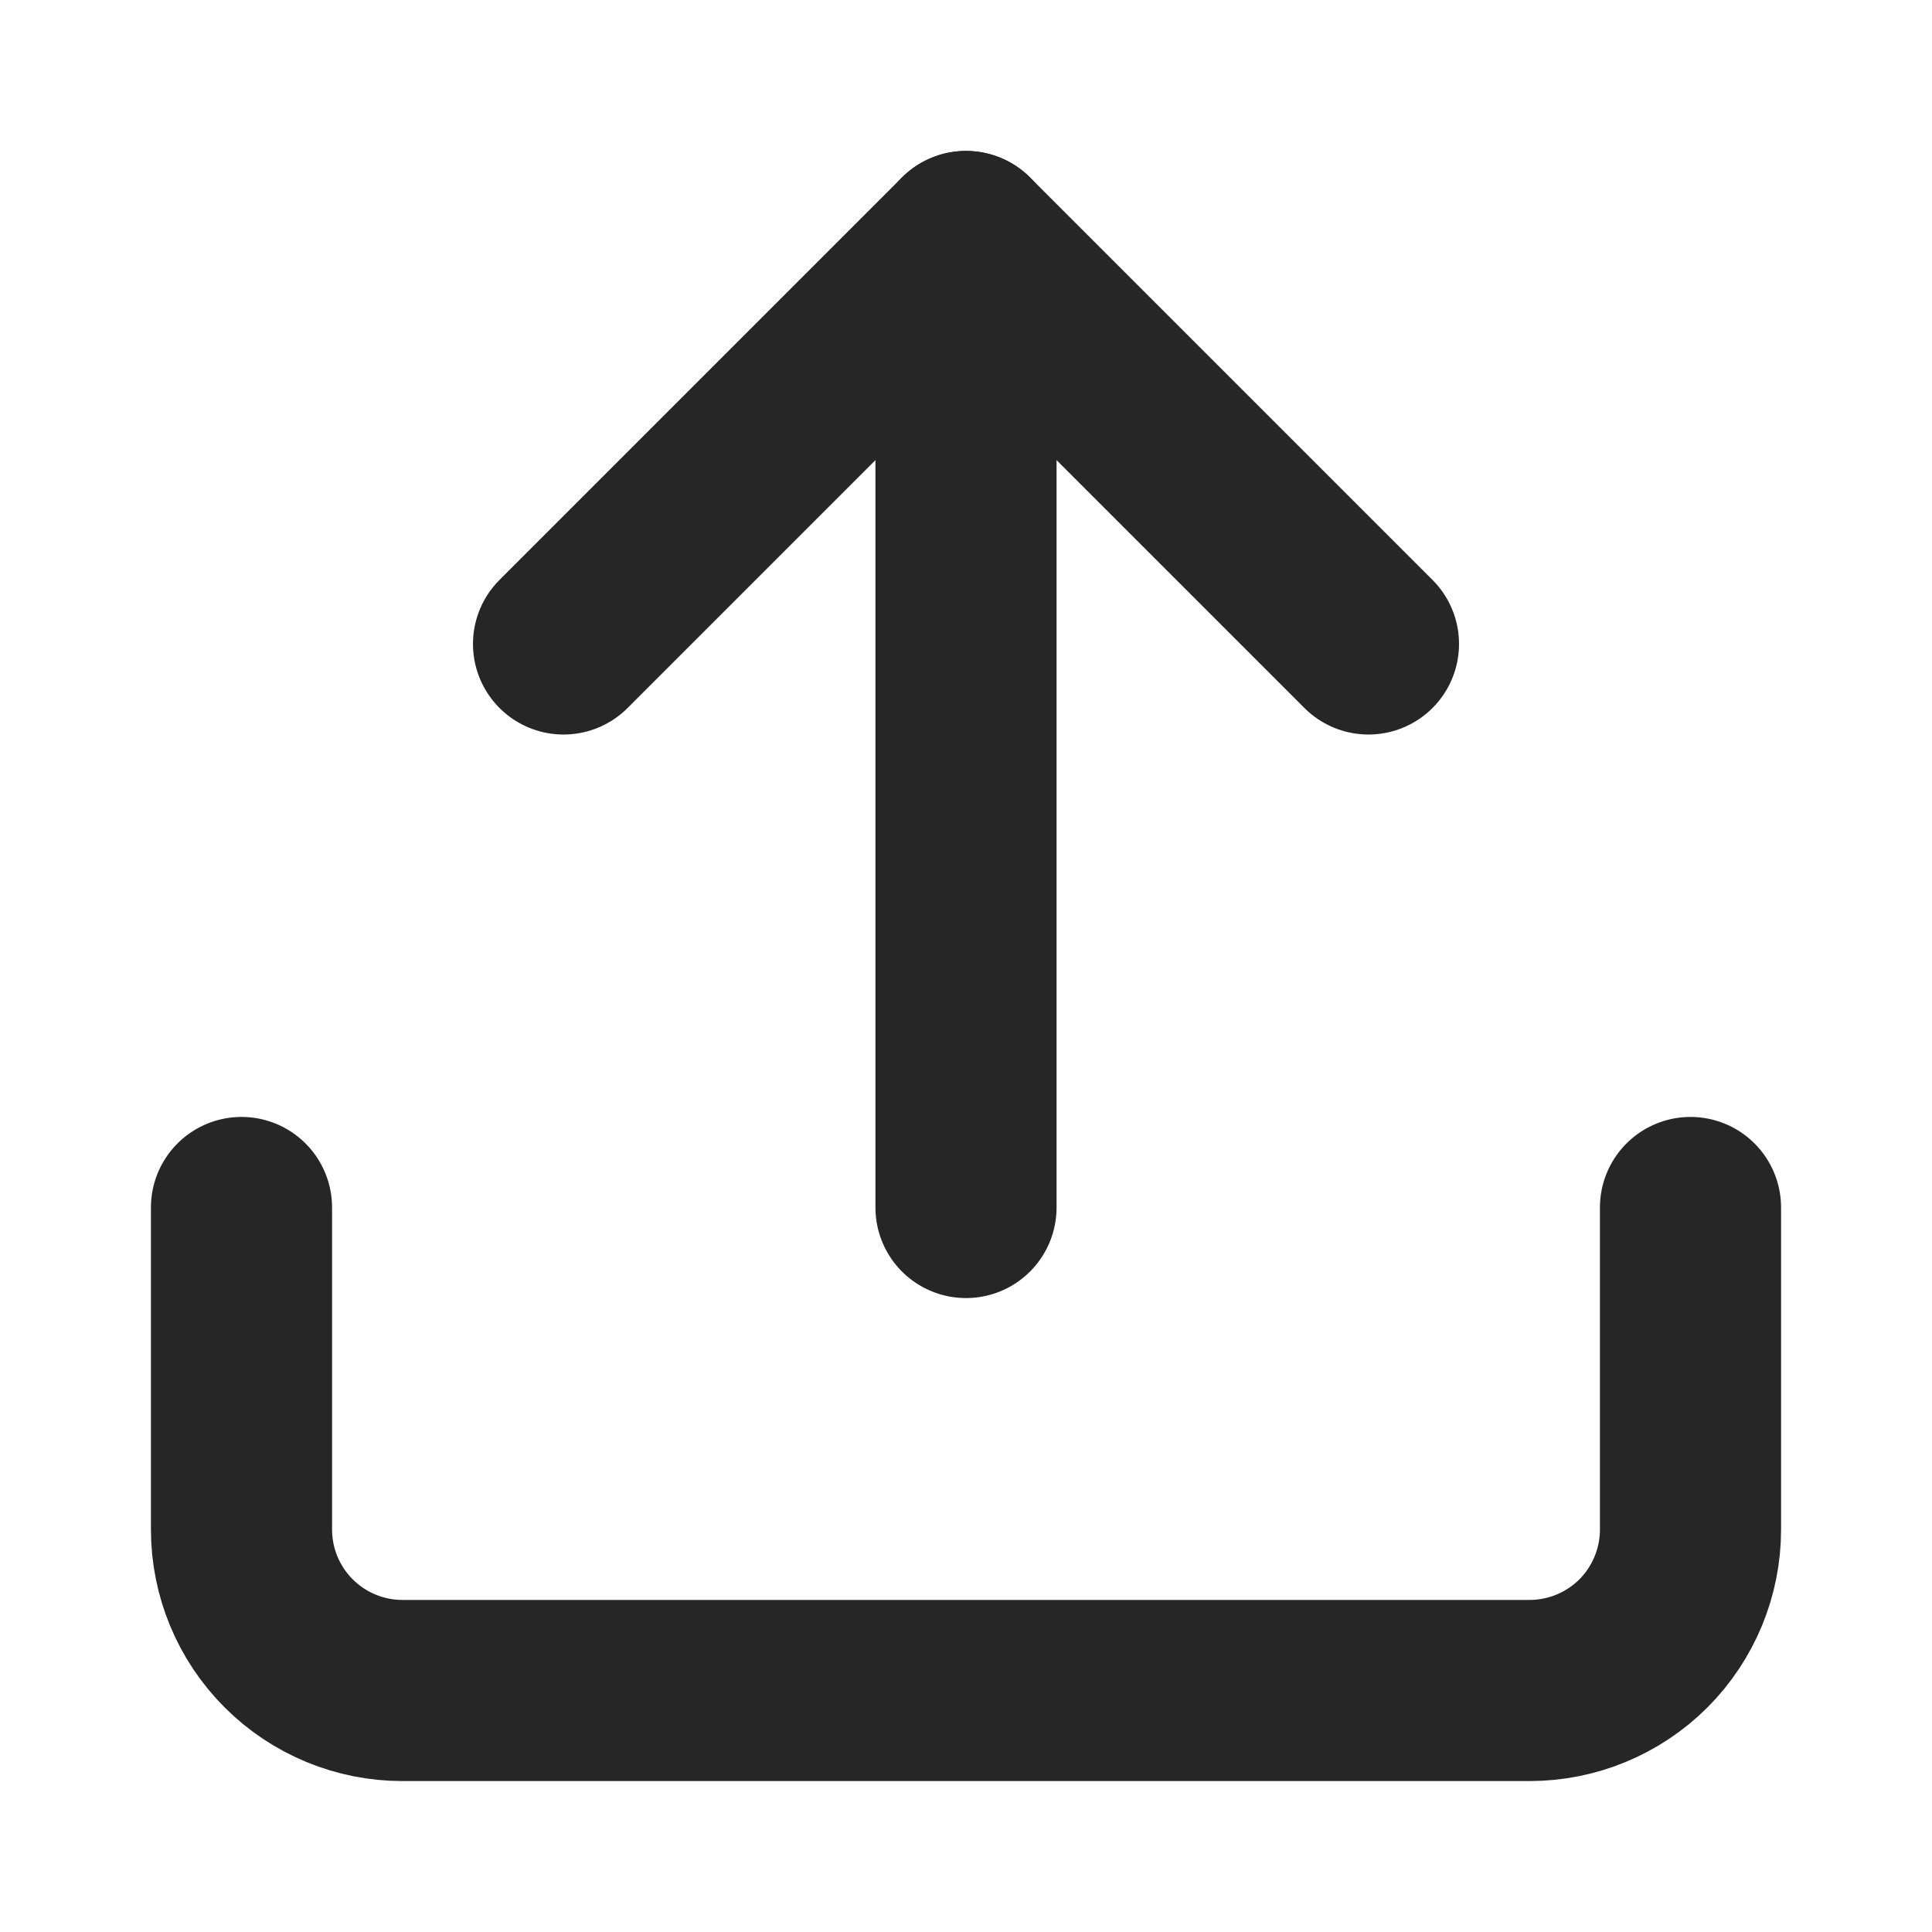
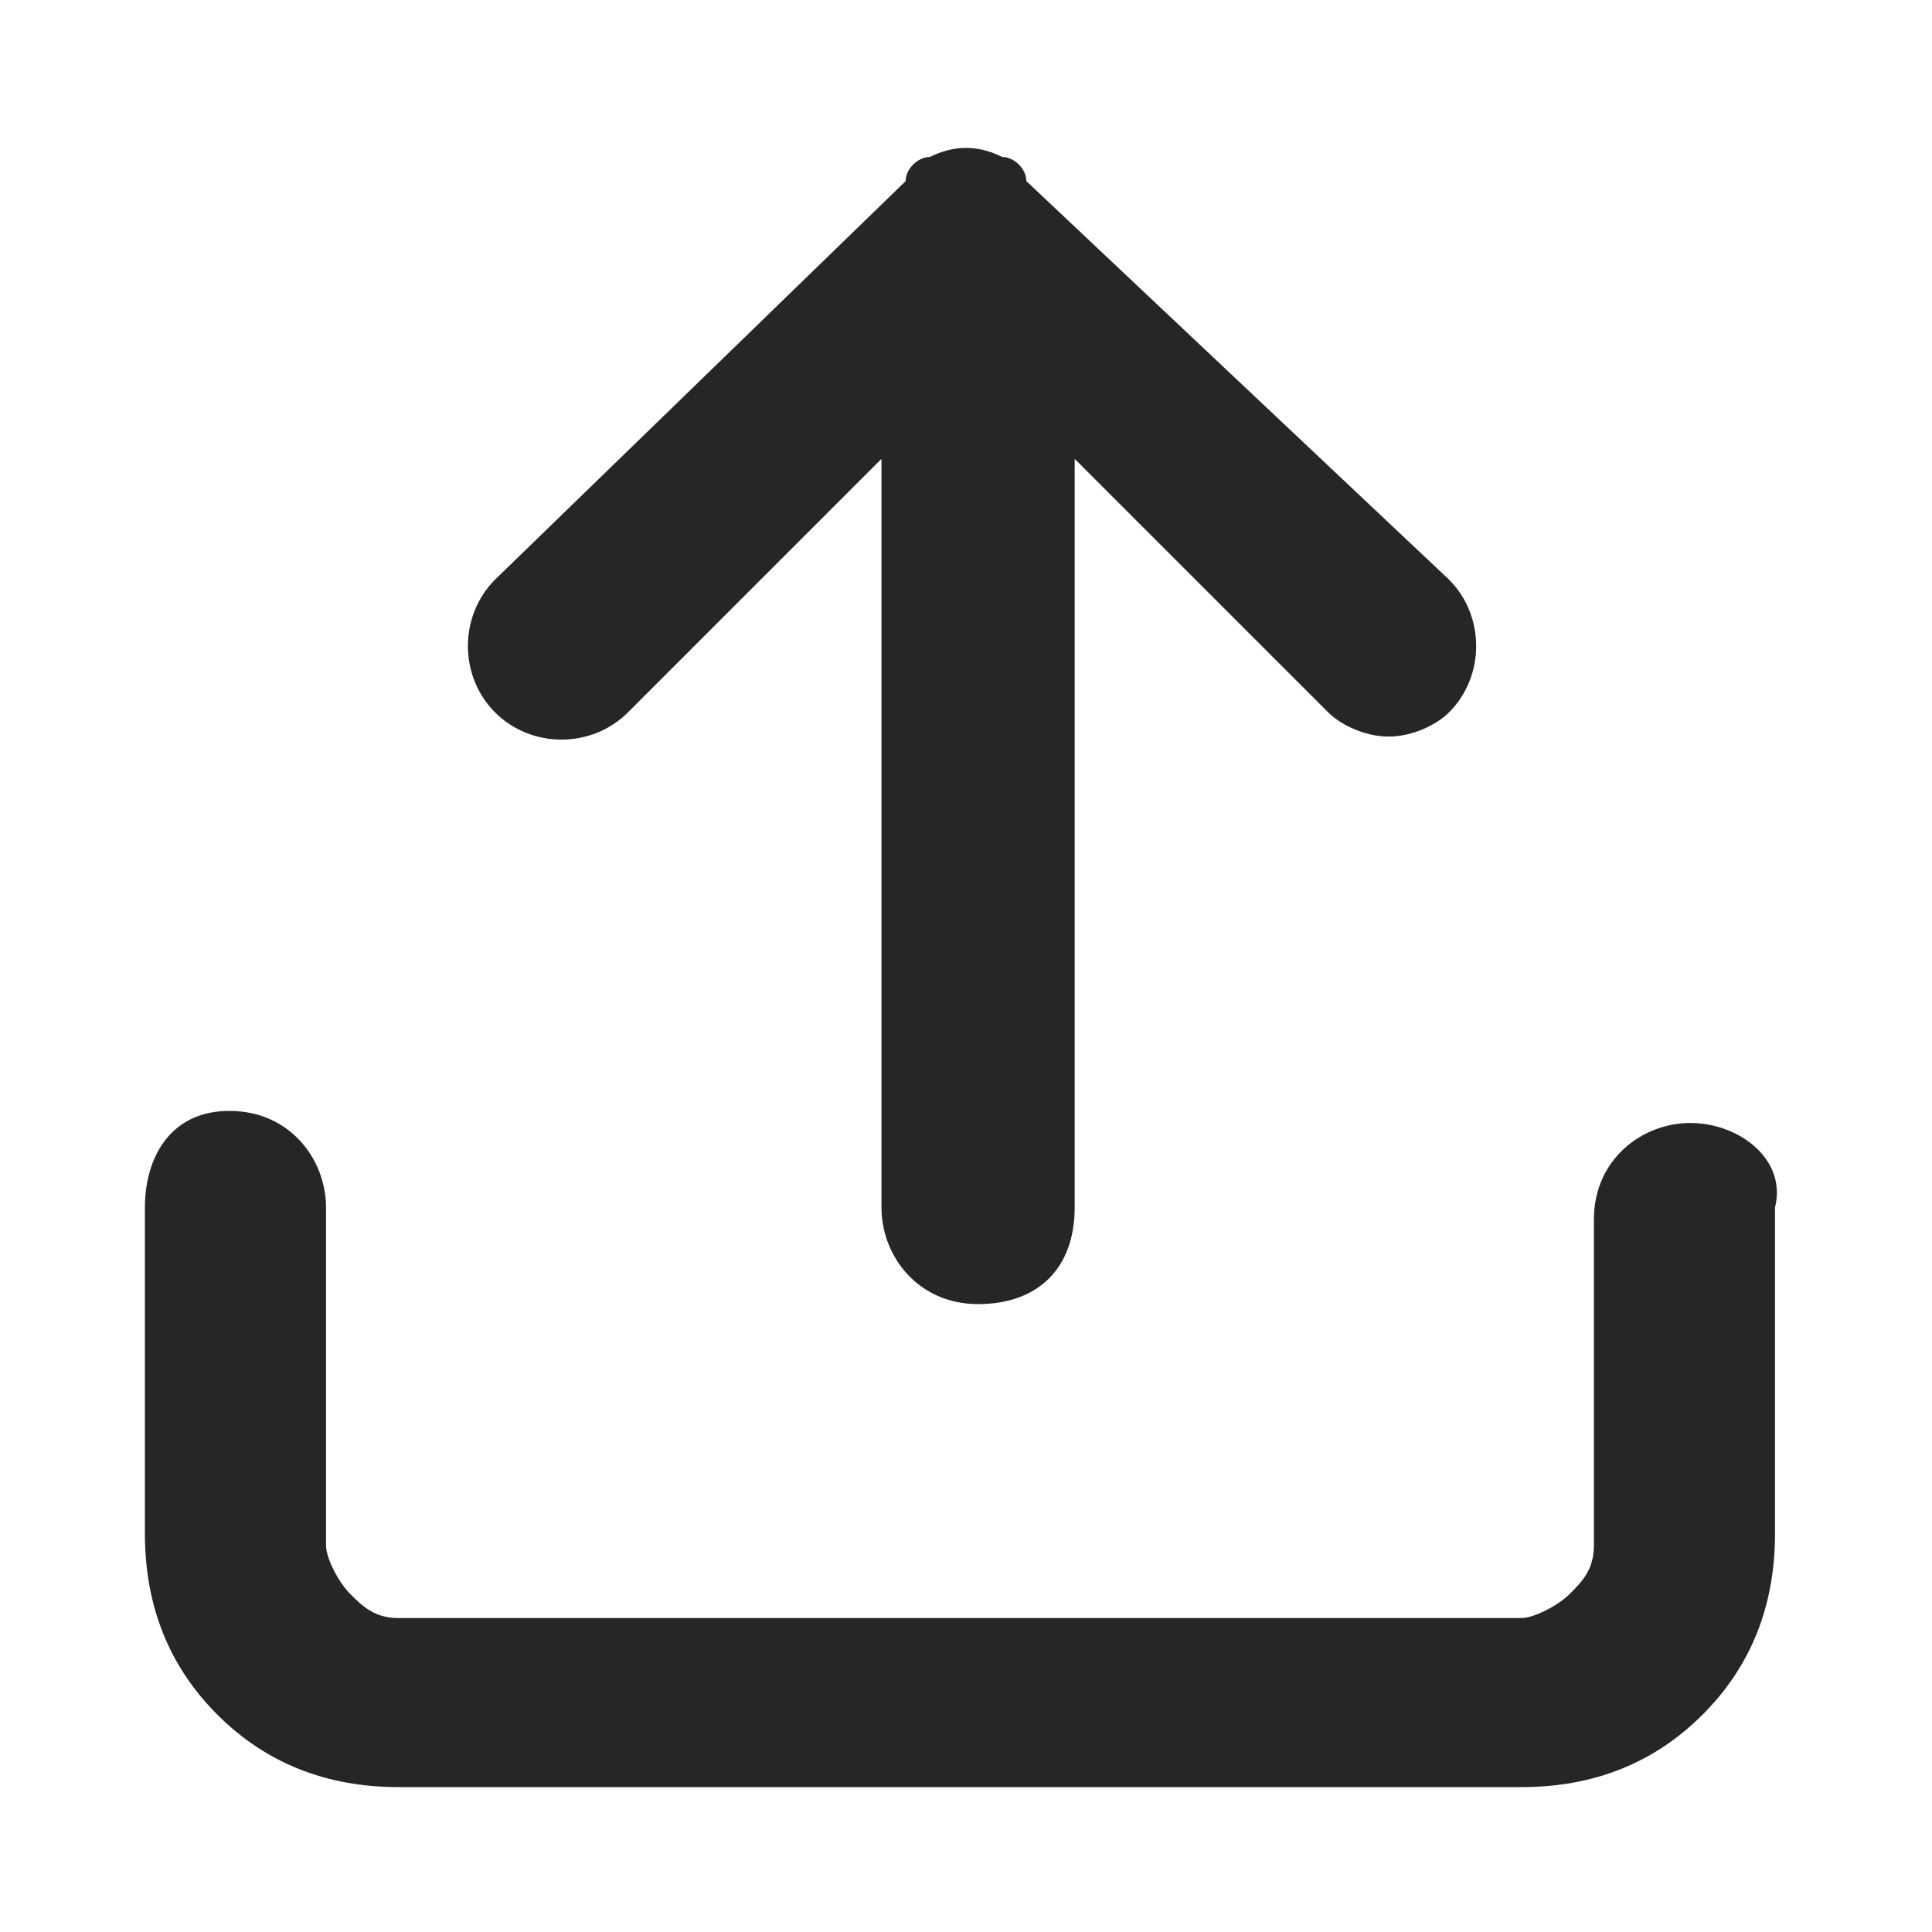
- <svg xmlns="http://www.w3.org/2000/svg" width="16" height="16" viewBox="0 0 16 16" fill="none">
-   <path d="M14 10V12.667C14 13.02 13.86 13.359 13.61 13.61C13.359 13.86 13.02 14 12.667 14H3.333C2.98 14 2.641 13.86 2.391 13.61C2.14 13.359 2 13.02 2 12.667V10" stroke="#262626" stroke-width="1.5" stroke-linecap="round" stroke-linejoin="round" />
-   <path d="M11.333 5.333L8 2L4.667 5.333" stroke="#262626" stroke-width="1.5" stroke-linecap="round" stroke-linejoin="round" />
-   <path d="M8 2V10" stroke="#262626" stroke-width="1.5" stroke-linecap="round" stroke-linejoin="round" />
+ <svg xmlns="http://www.w3.org/2000/svg" version="1.1" id="Laag_1" x="0px" y="0px" viewBox="0 0 16 16" style="enable-background:new 0 0 16 16;" xml:space="preserve">
+   <style type="text/css">
+ 	.st0{fill:#262626;}
+ </style>
+   <g>
+     <path class="st0" d="M14,9.3c-0.4,0-0.8,0.3-0.8,0.8v2.7c0,0.2-0.1,0.3-0.2,0.4s-0.3,0.2-0.4,0.2H3.3c-0.2,0-0.3-0.1-0.4-0.2   s-0.2-0.3-0.2-0.4V10c0-0.4-0.3-0.8-0.8-0.8S1.2,9.6,1.2,10v2.7c0,0.6,0.2,1.1,0.6,1.5s0.9,0.6,1.5,0.6h9.3c0.6,0,1.1-0.2,1.5-0.6   s0.6-0.9,0.6-1.5V10C14.8,9.6,14.4,9.3,14,9.3z" />
+     <path class="st0" d="M5.2,5.9l2.1-2.1V10c0,0.4,0.3,0.8,0.8,0.8s0.8-0.3,0.8-0.8V3.8l2.1,2.1c0.1,0.1,0.3,0.2,0.5,0.2   s0.4-0.1,0.5-0.2c0.3-0.3,0.3-0.8,0-1.1L8.5,1.5C8.5,1.4,8.4,1.3,8.3,1.3c-0.2-0.1-0.4-0.1-0.6,0c-0.1,0-0.2,0.1-0.2,0.2L4.1,4.8   c-0.3,0.3-0.3,0.8,0,1.1S4.9,6.2,5.2,5.9z" />
+   </g>
</svg>
